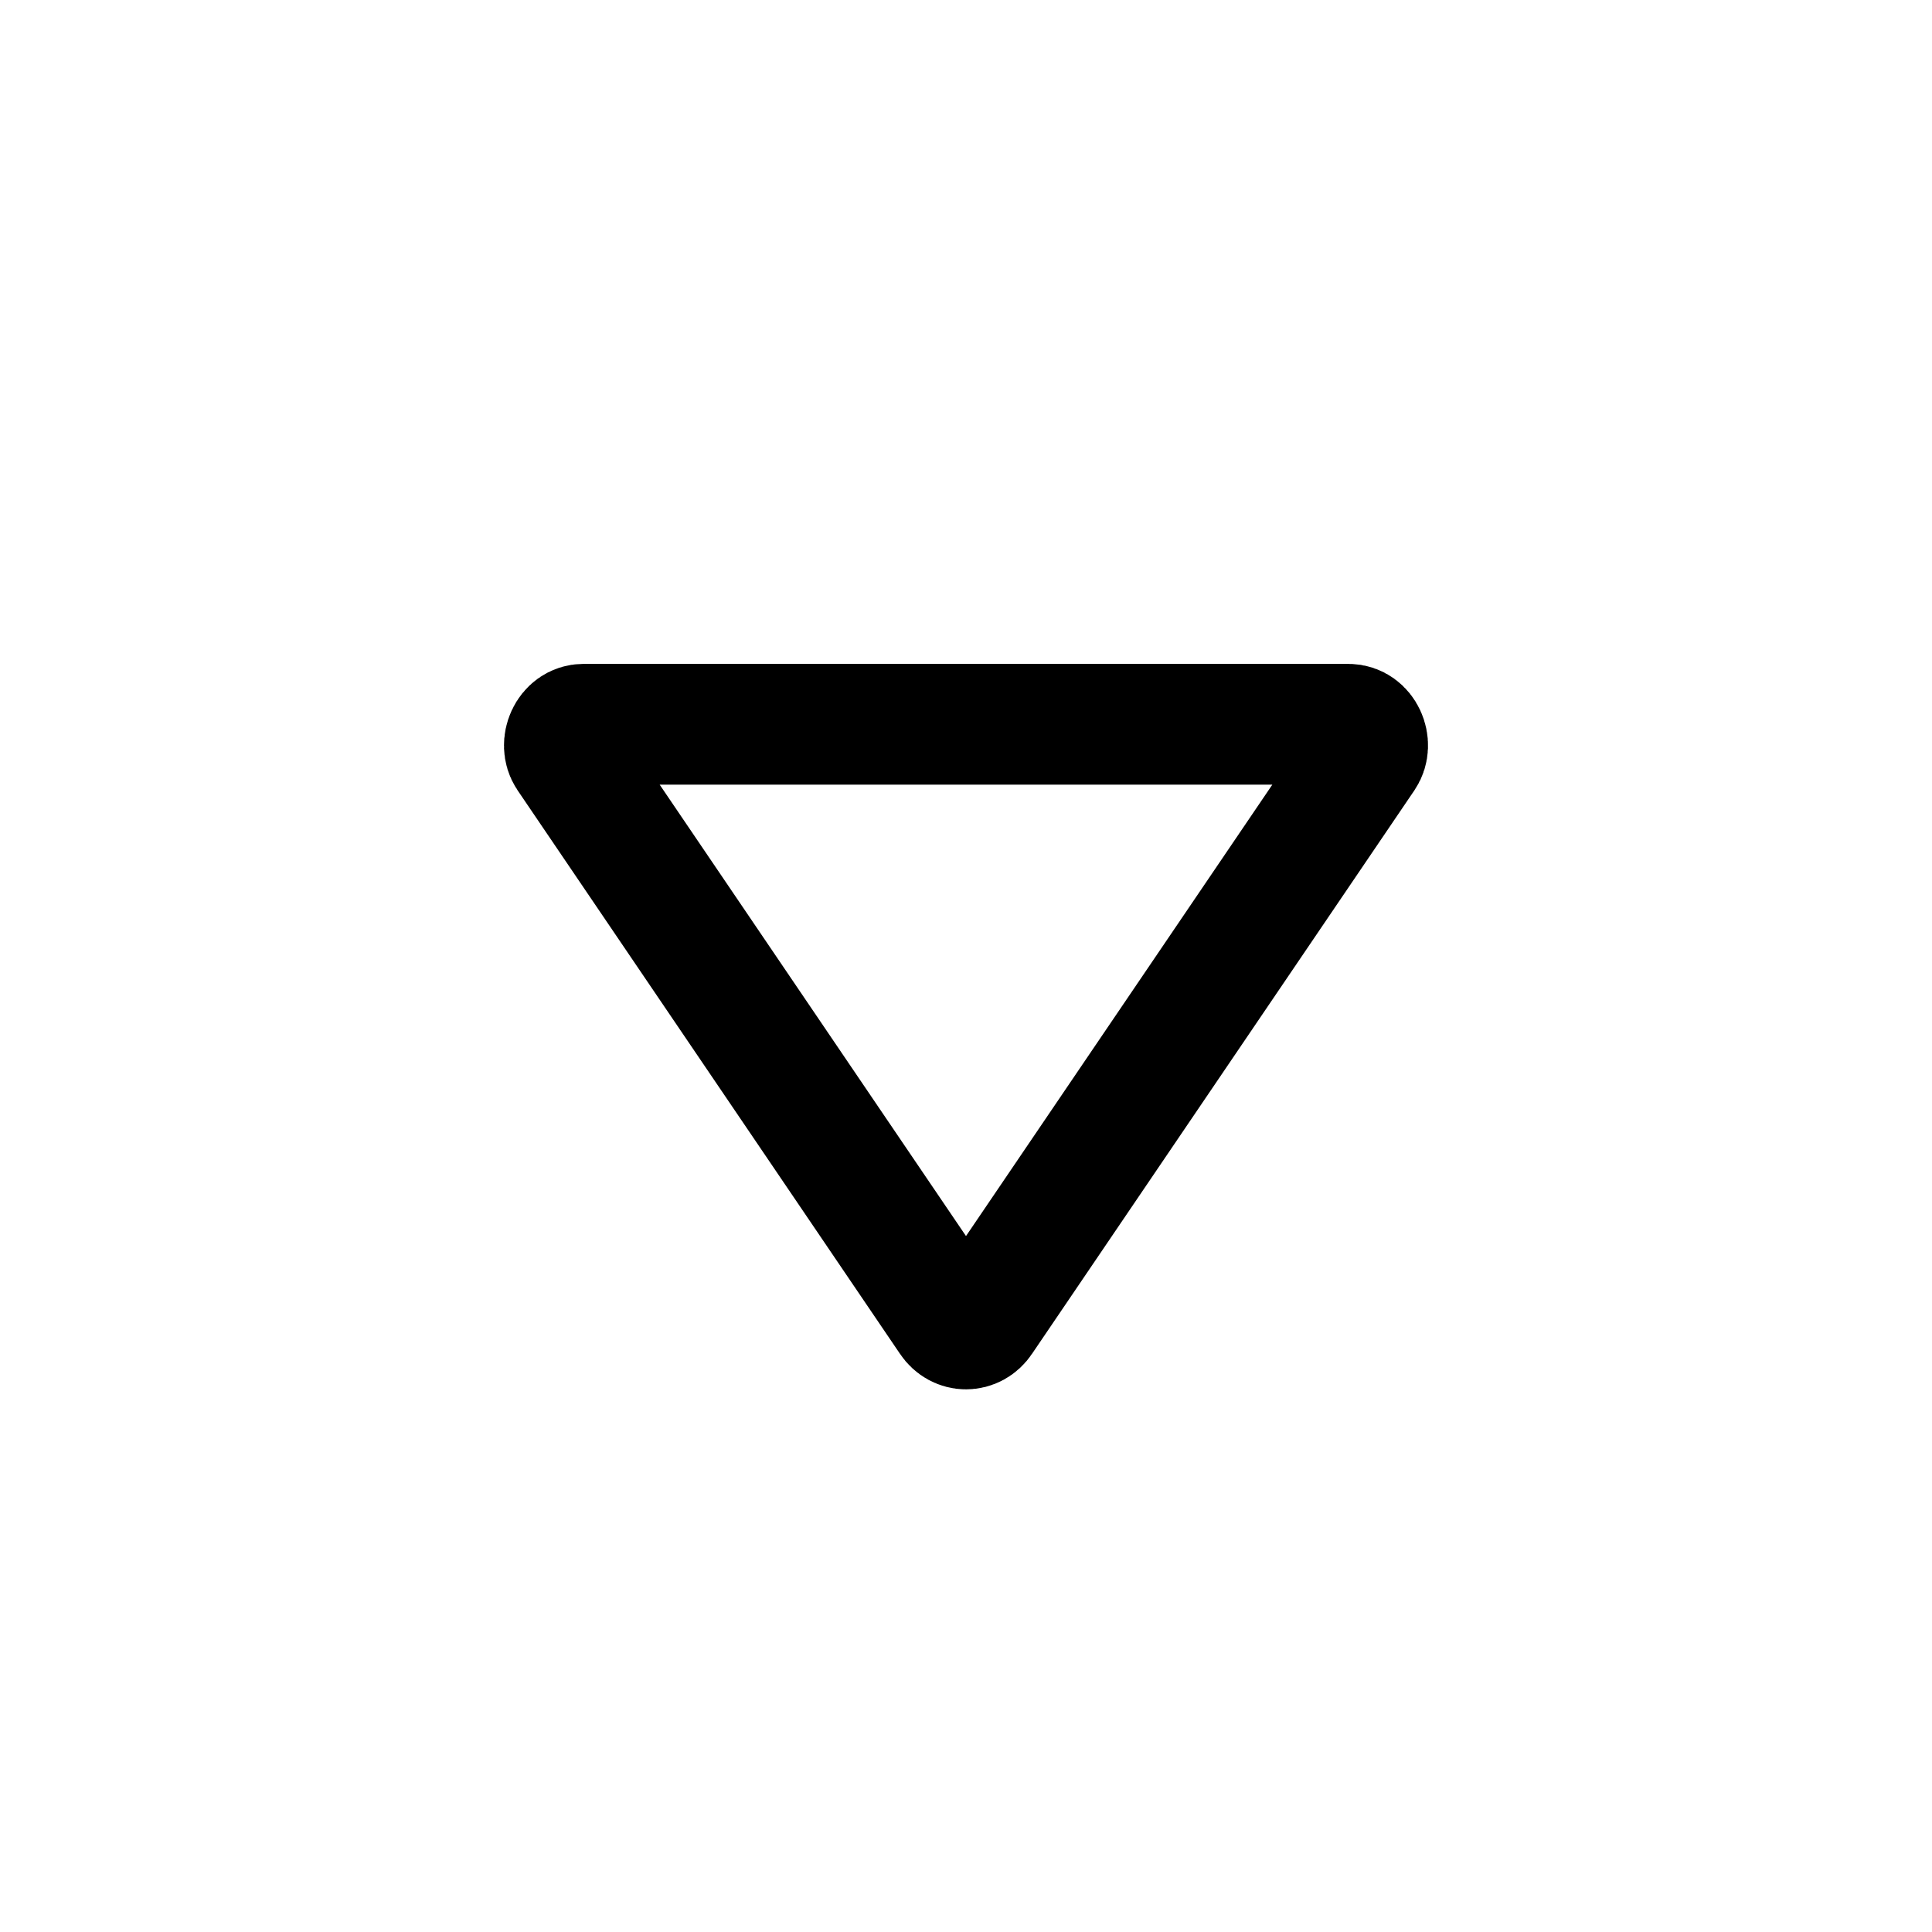
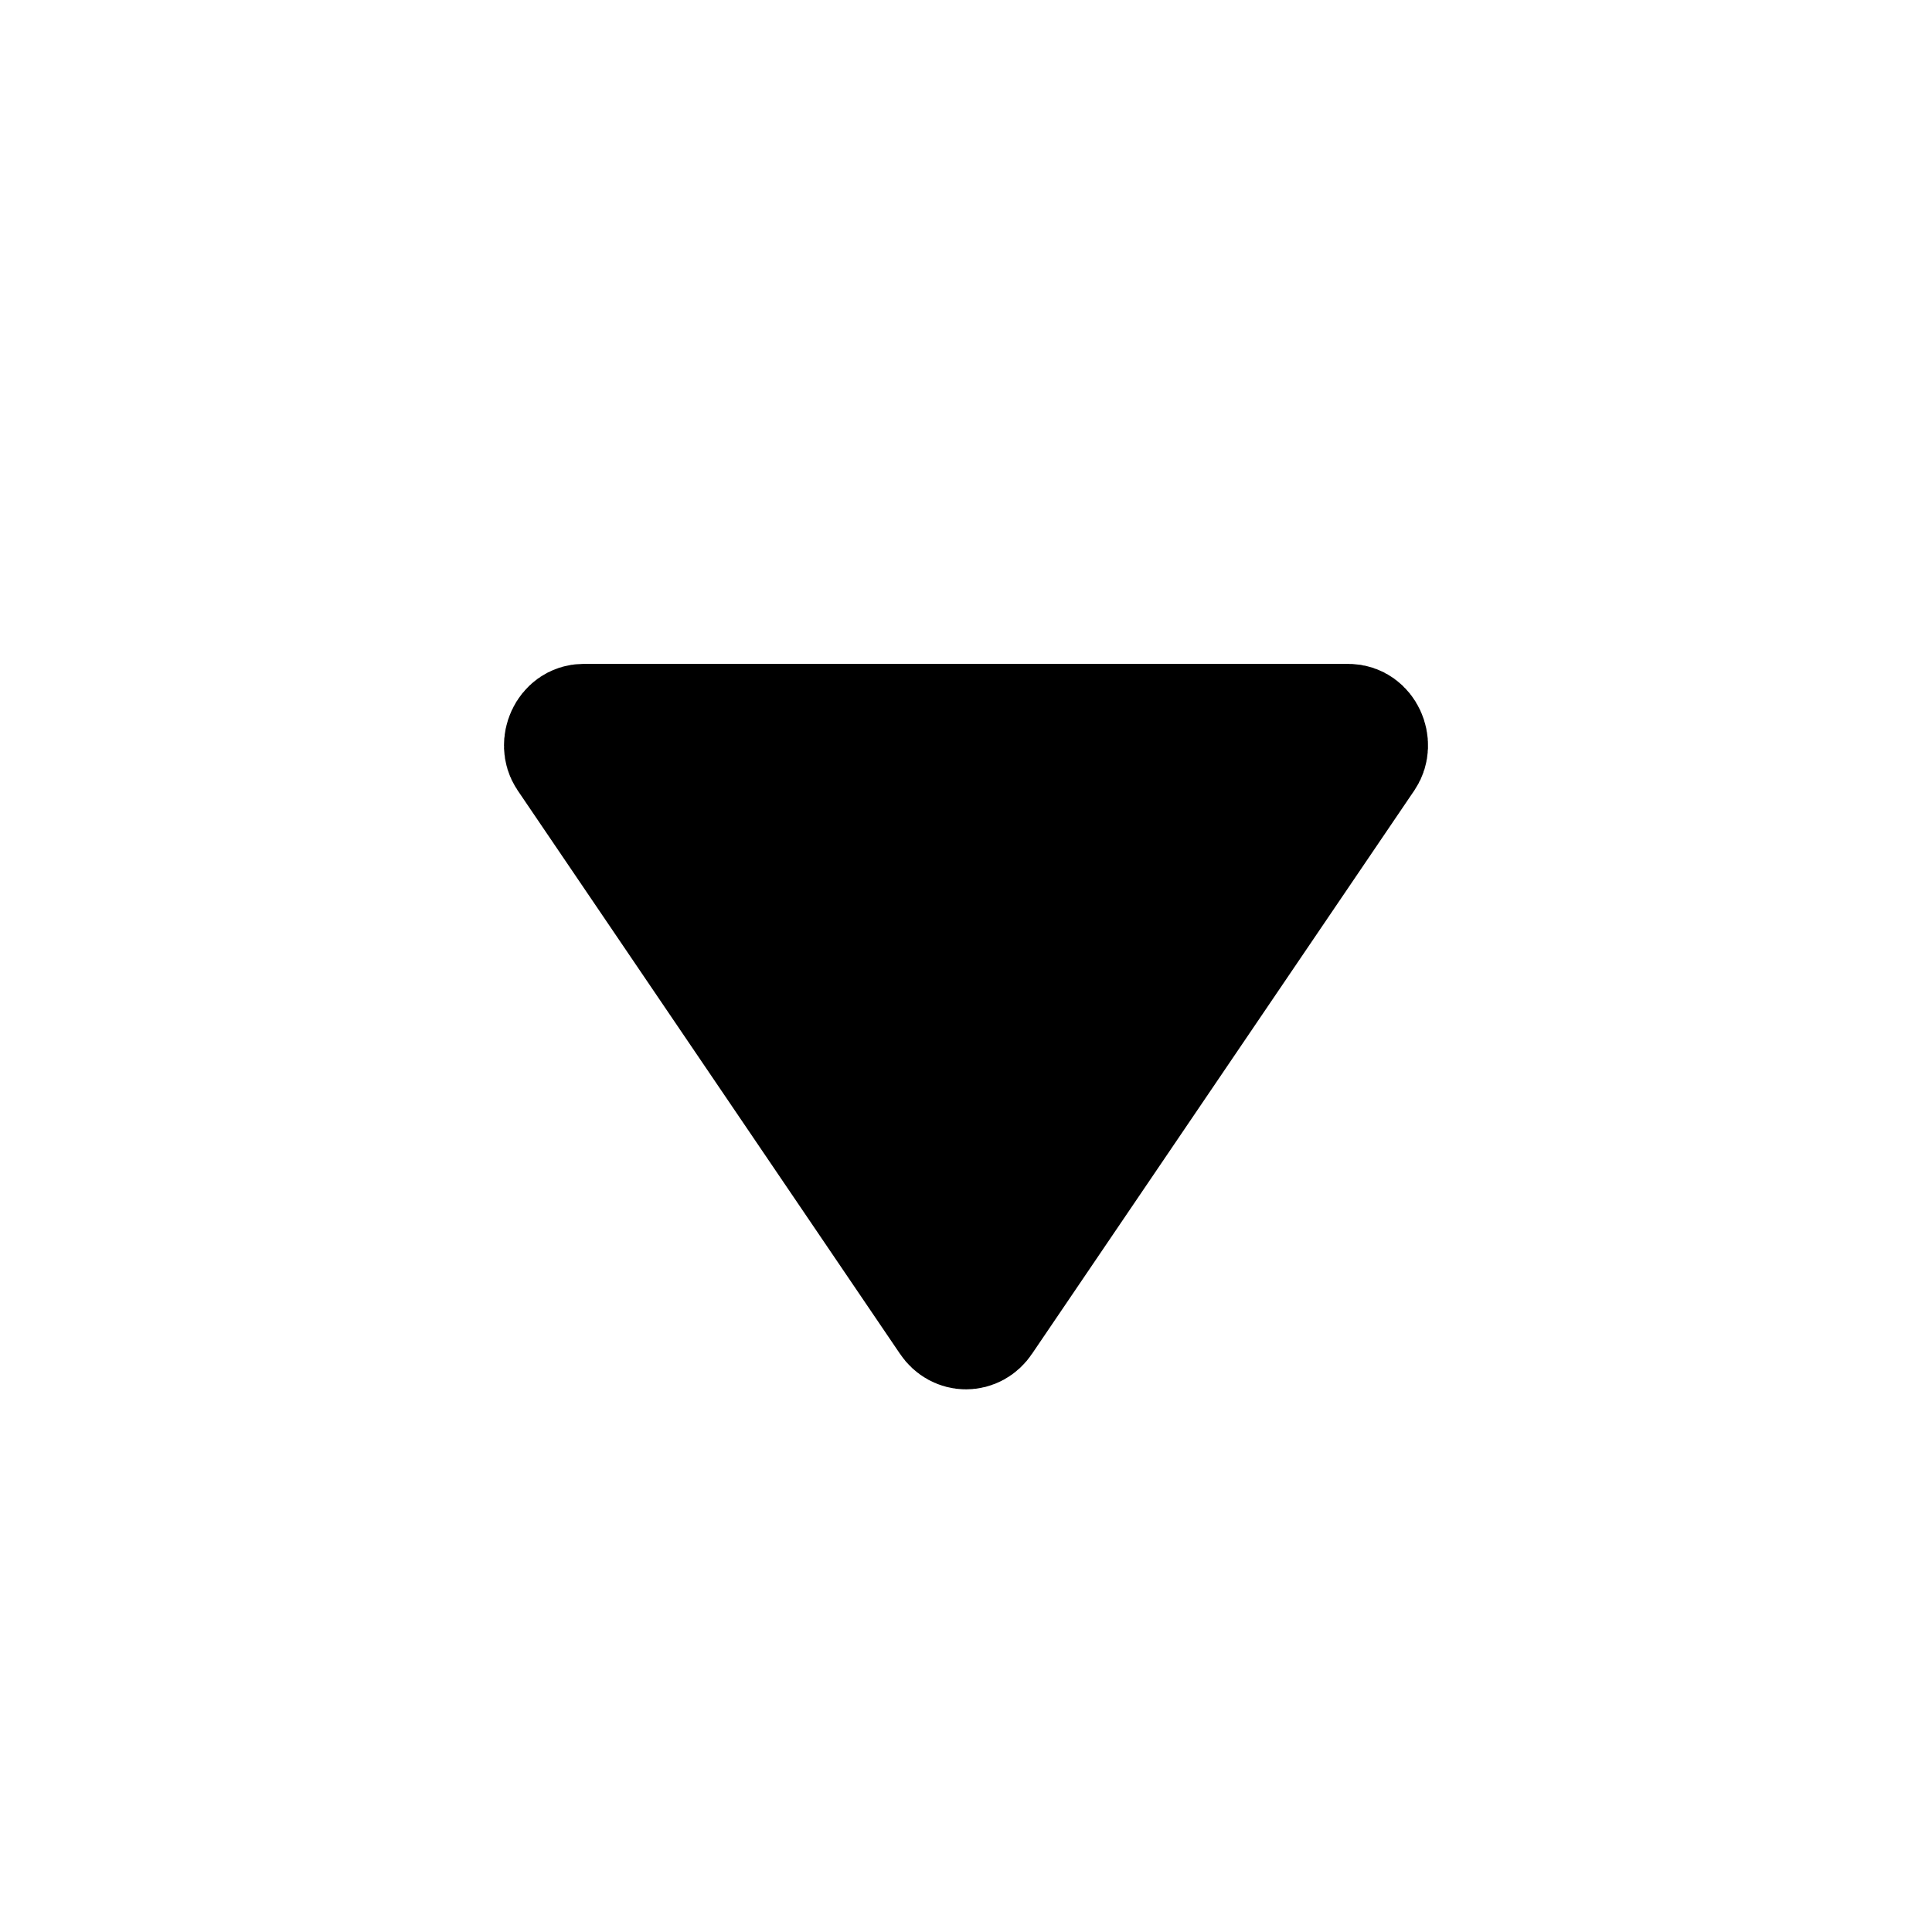
- <svg xmlns="http://www.w3.org/2000/svg" width="16" height="16" viewBox="0 0 16 16" fill="none" stroke="currentColor">
+ <svg xmlns="http://www.w3.org/2000/svg" width="16" height="16" viewBox="0 0 16 16" fill="currentColor" stroke="currentColor">
  <path d="M11.3 6.264L8.133 10.931C8.067 11.031 7.933 11.031 7.867 10.931L4.7 6.264C4.633 6.164 4.7 5.998 4.833 5.998L11.167 5.998C11.3 5.998 11.367 6.164 11.3 6.264Z" />
</svg>
